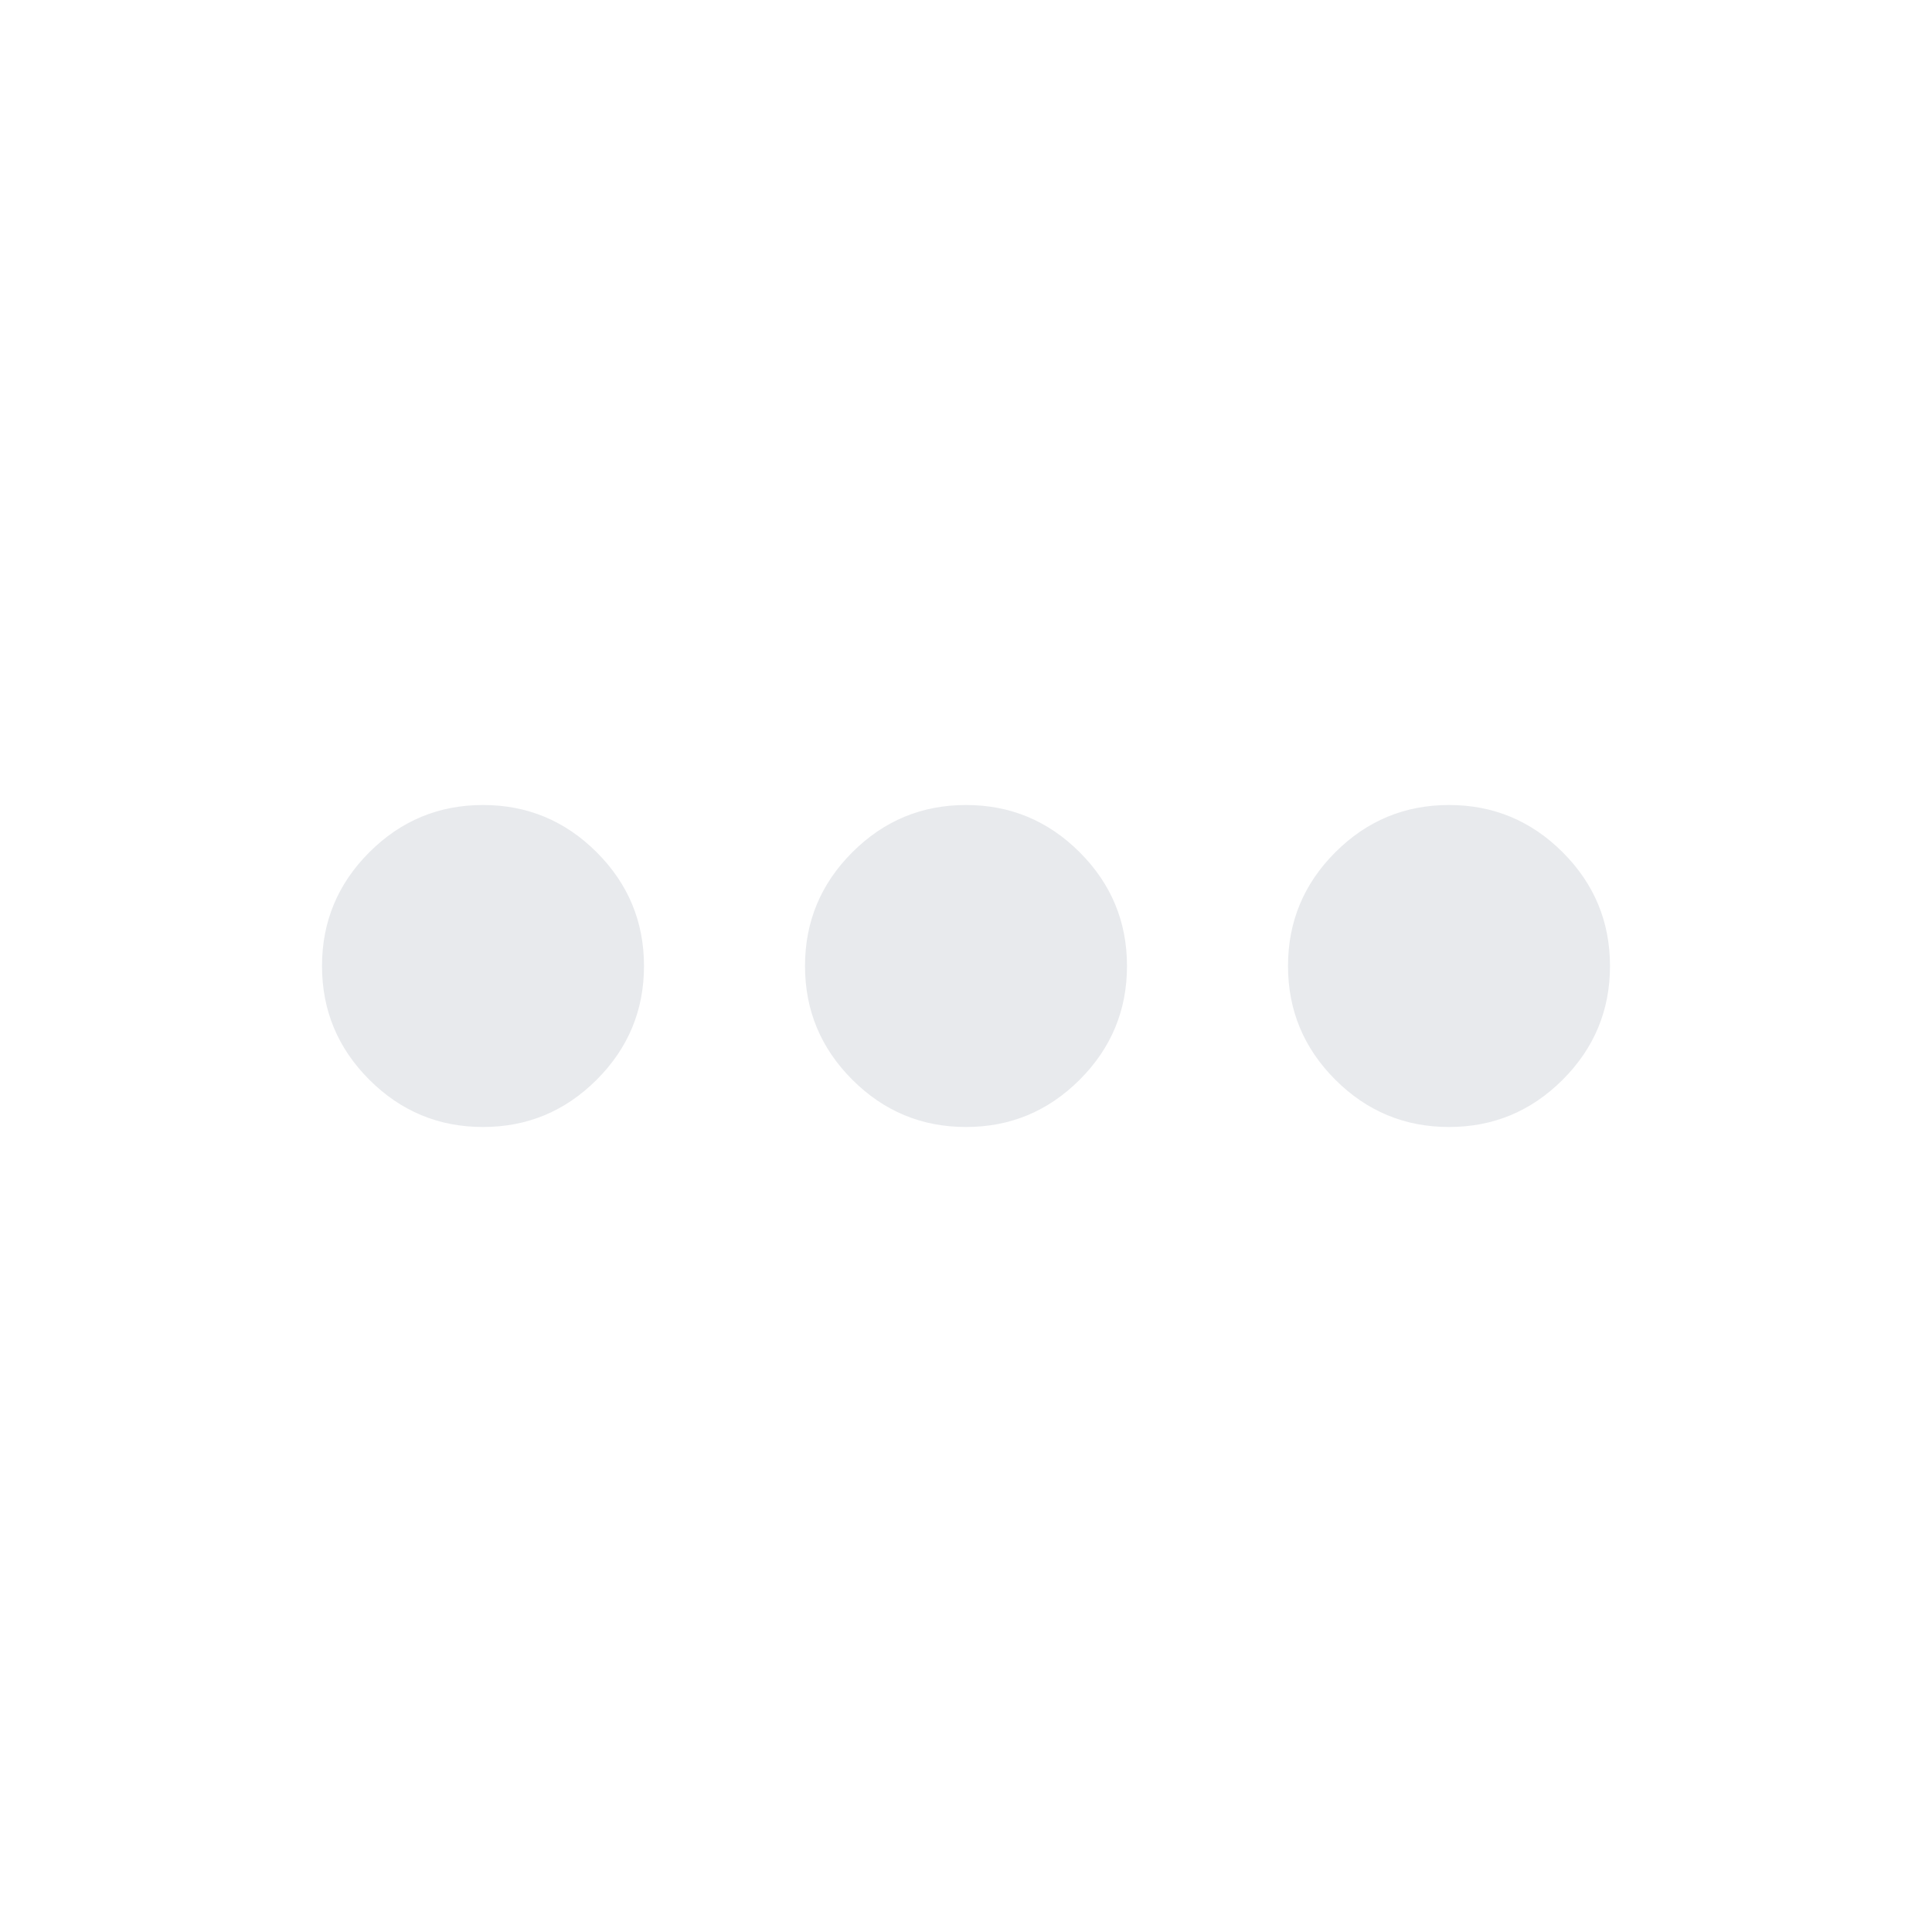
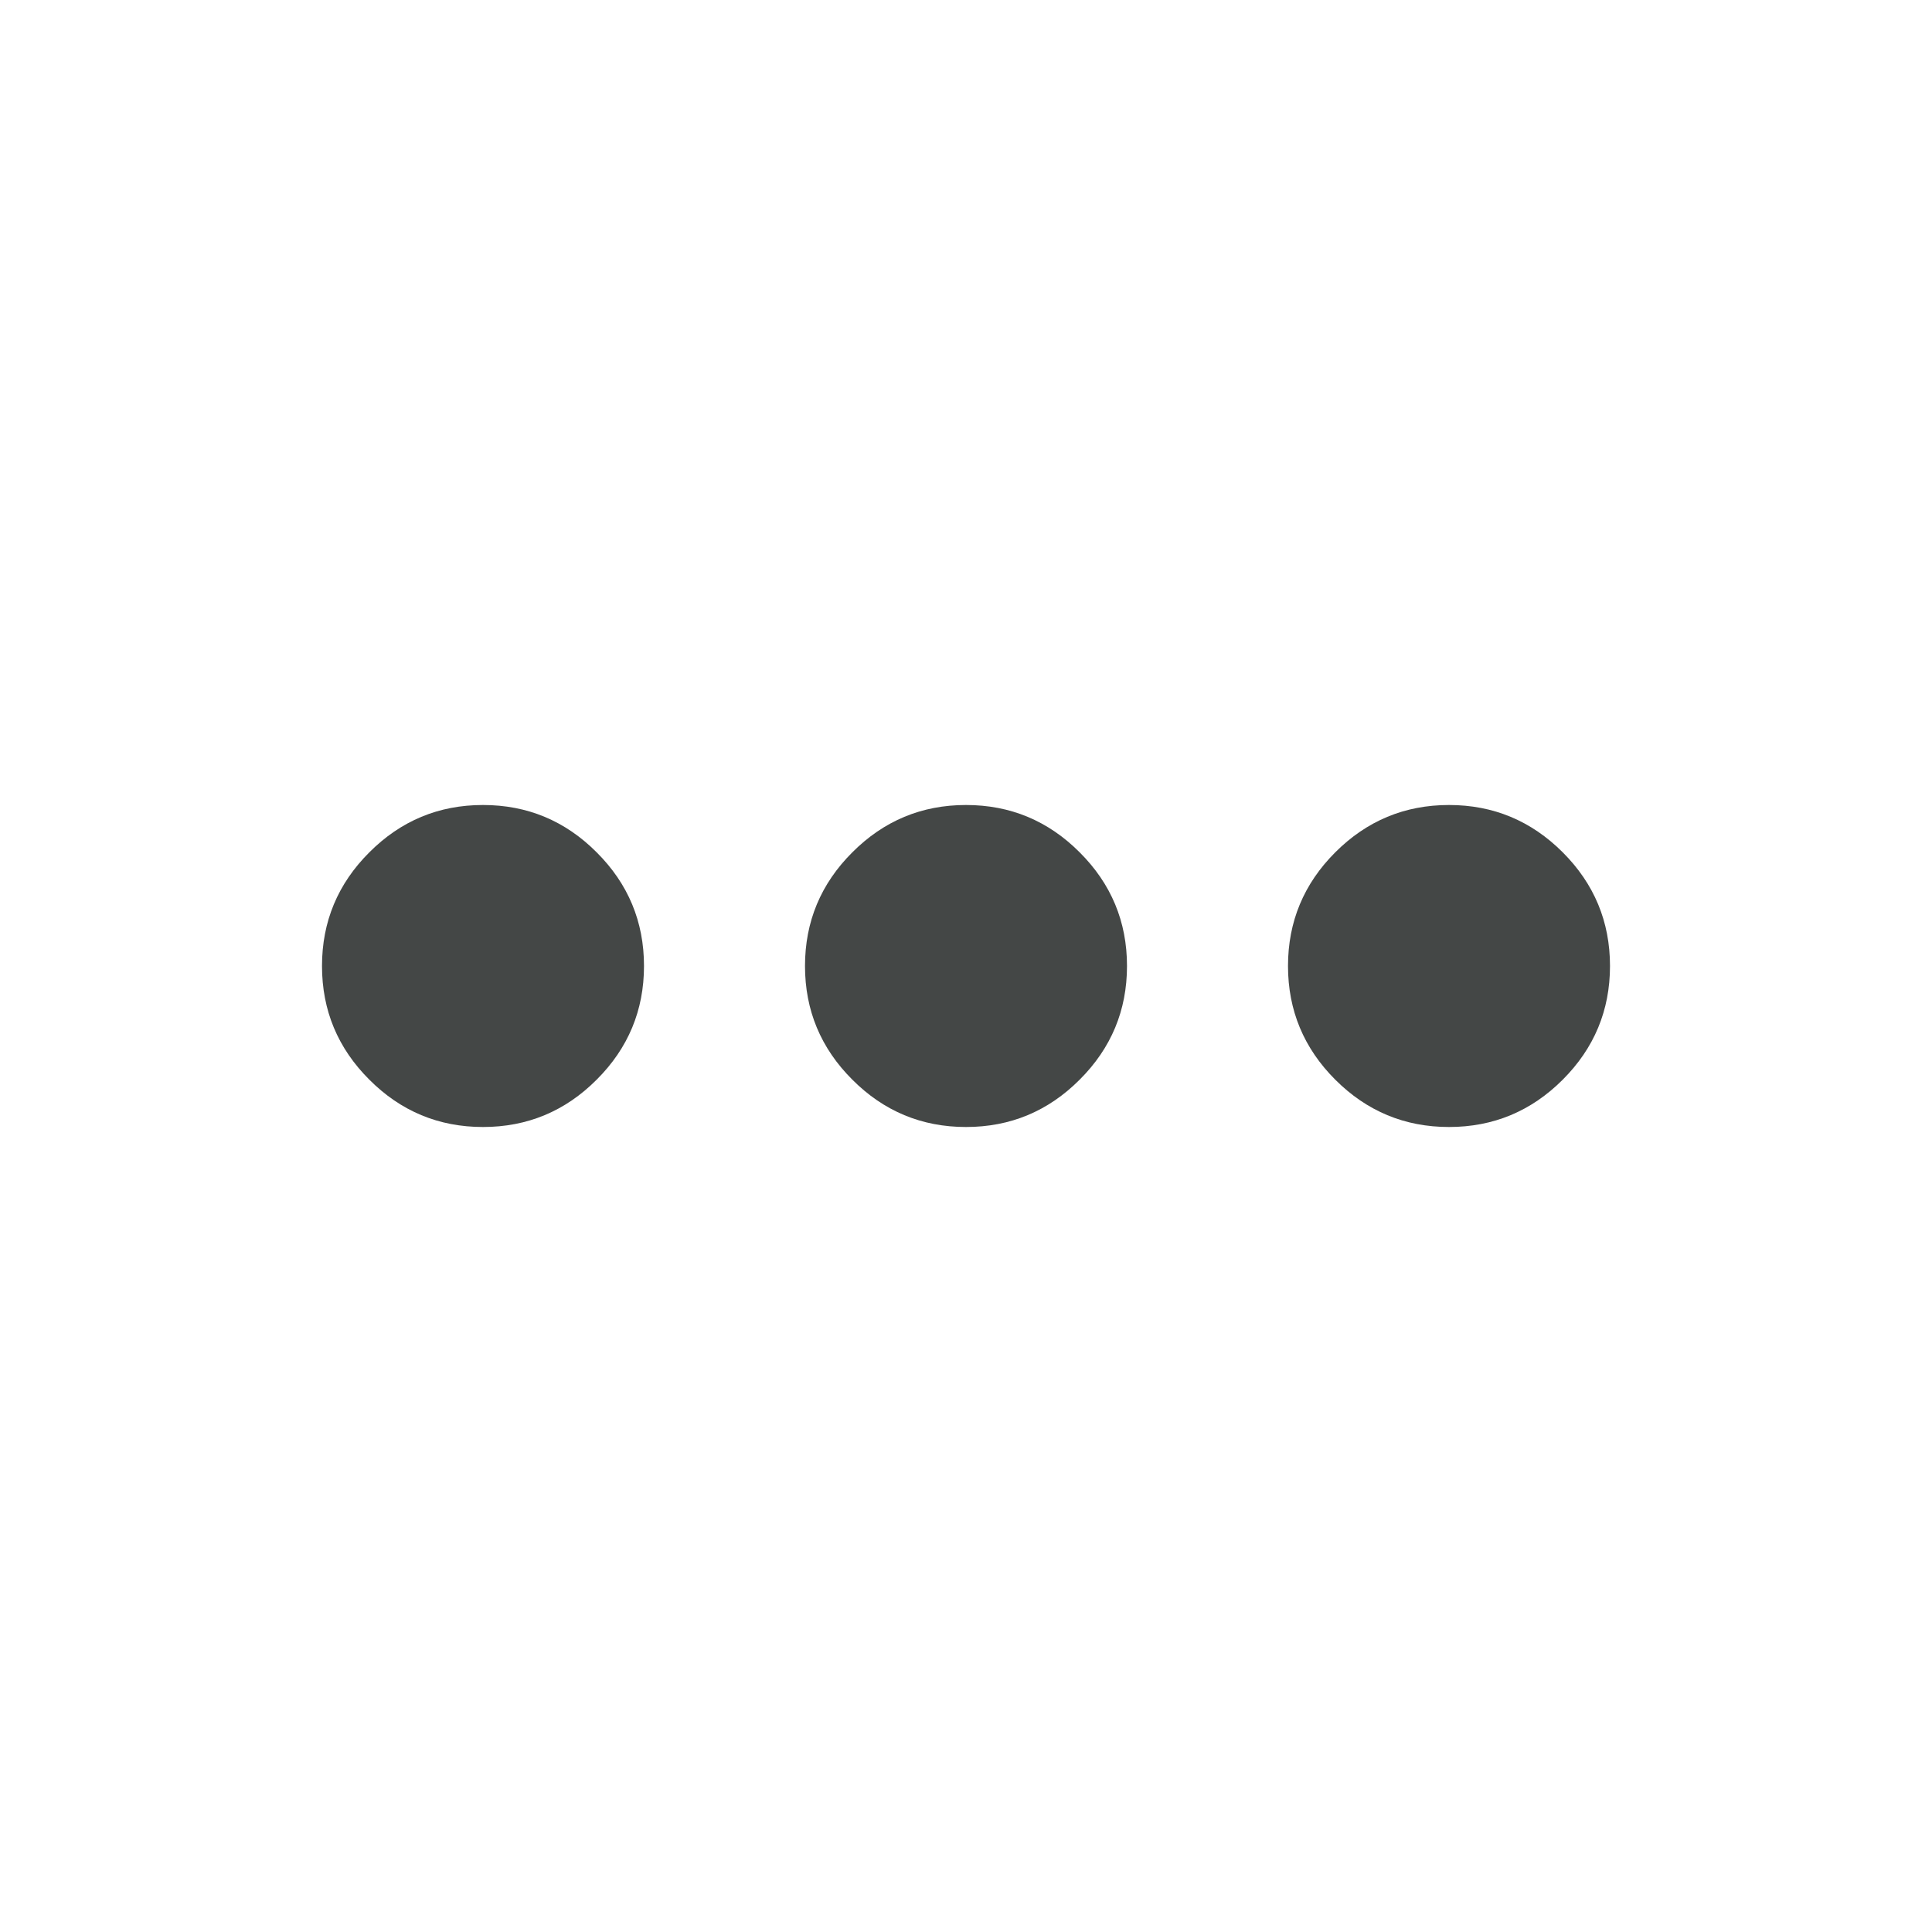
- <svg xmlns="http://www.w3.org/2000/svg" height="24px" viewBox="0 -960 960 960" width="24px" fill="#e8eaed">
-   <path d="M240-400q-33 0-56.5-23.5T160-480q0-33 23.5-56.5T240-560q33 0 56.5 23.5T320-480q0 33-23.5 56.5T240-400Zm240 0q-33 0-56.5-23.5T400-480q0-33 23.5-56.5T480-560q33 0 56.5 23.5T560-480q0 33-23.5 56.5T480-400Zm240 0q-33 0-56.5-23.5T640-480q0-33 23.5-56.5T720-560q33 0 56.5 23.5T800-480q0 33-23.5 56.5T720-400Z" />
+ <svg xmlns="http://www.w3.org/2000/svg" width="24" height="24" viewBox="0 0 24 24" fill="none">
+   <path d="M6 14C5.45 14 4.979 13.804 4.588 13.412C4.196 13.021 4 12.55 4 12C4 11.45 4.196 10.979 4.588 10.588C4.979 10.196 5.45 10 6 10C6.55 10 7.021 10.196 7.412 10.588C7.804 10.979 8 11.45 8 12C8 12.55 7.804 13.021 7.412 13.412C7.021 13.804 6.55 14 6 14ZM12 14C11.45 14 10.979 13.804 10.588 13.412C10.196 13.021 10 12.55 10 12C10 11.45 10.196 10.979 10.588 10.588C10.979 10.196 11.45 10 12 10C12.55 10 13.021 10.196 13.412 10.588C13.804 10.979 14 11.45 14 12C14 12.55 13.804 13.021 13.412 13.412C13.021 13.804 12.55 14 12 14ZM18 14C17.45 14 16.979 13.804 16.587 13.412C16.196 13.021 16 12.55 16 12C16 11.45 16.196 10.979 16.587 10.588C16.979 10.196 17.45 10 18 10C18.55 10 19.021 10.196 19.413 10.588C19.804 10.979 20 11.45 20 12C20 12.55 19.804 13.021 19.413 13.412C19.021 13.804 18.55 14 18 14Z" fill="#444746" />
</svg>
